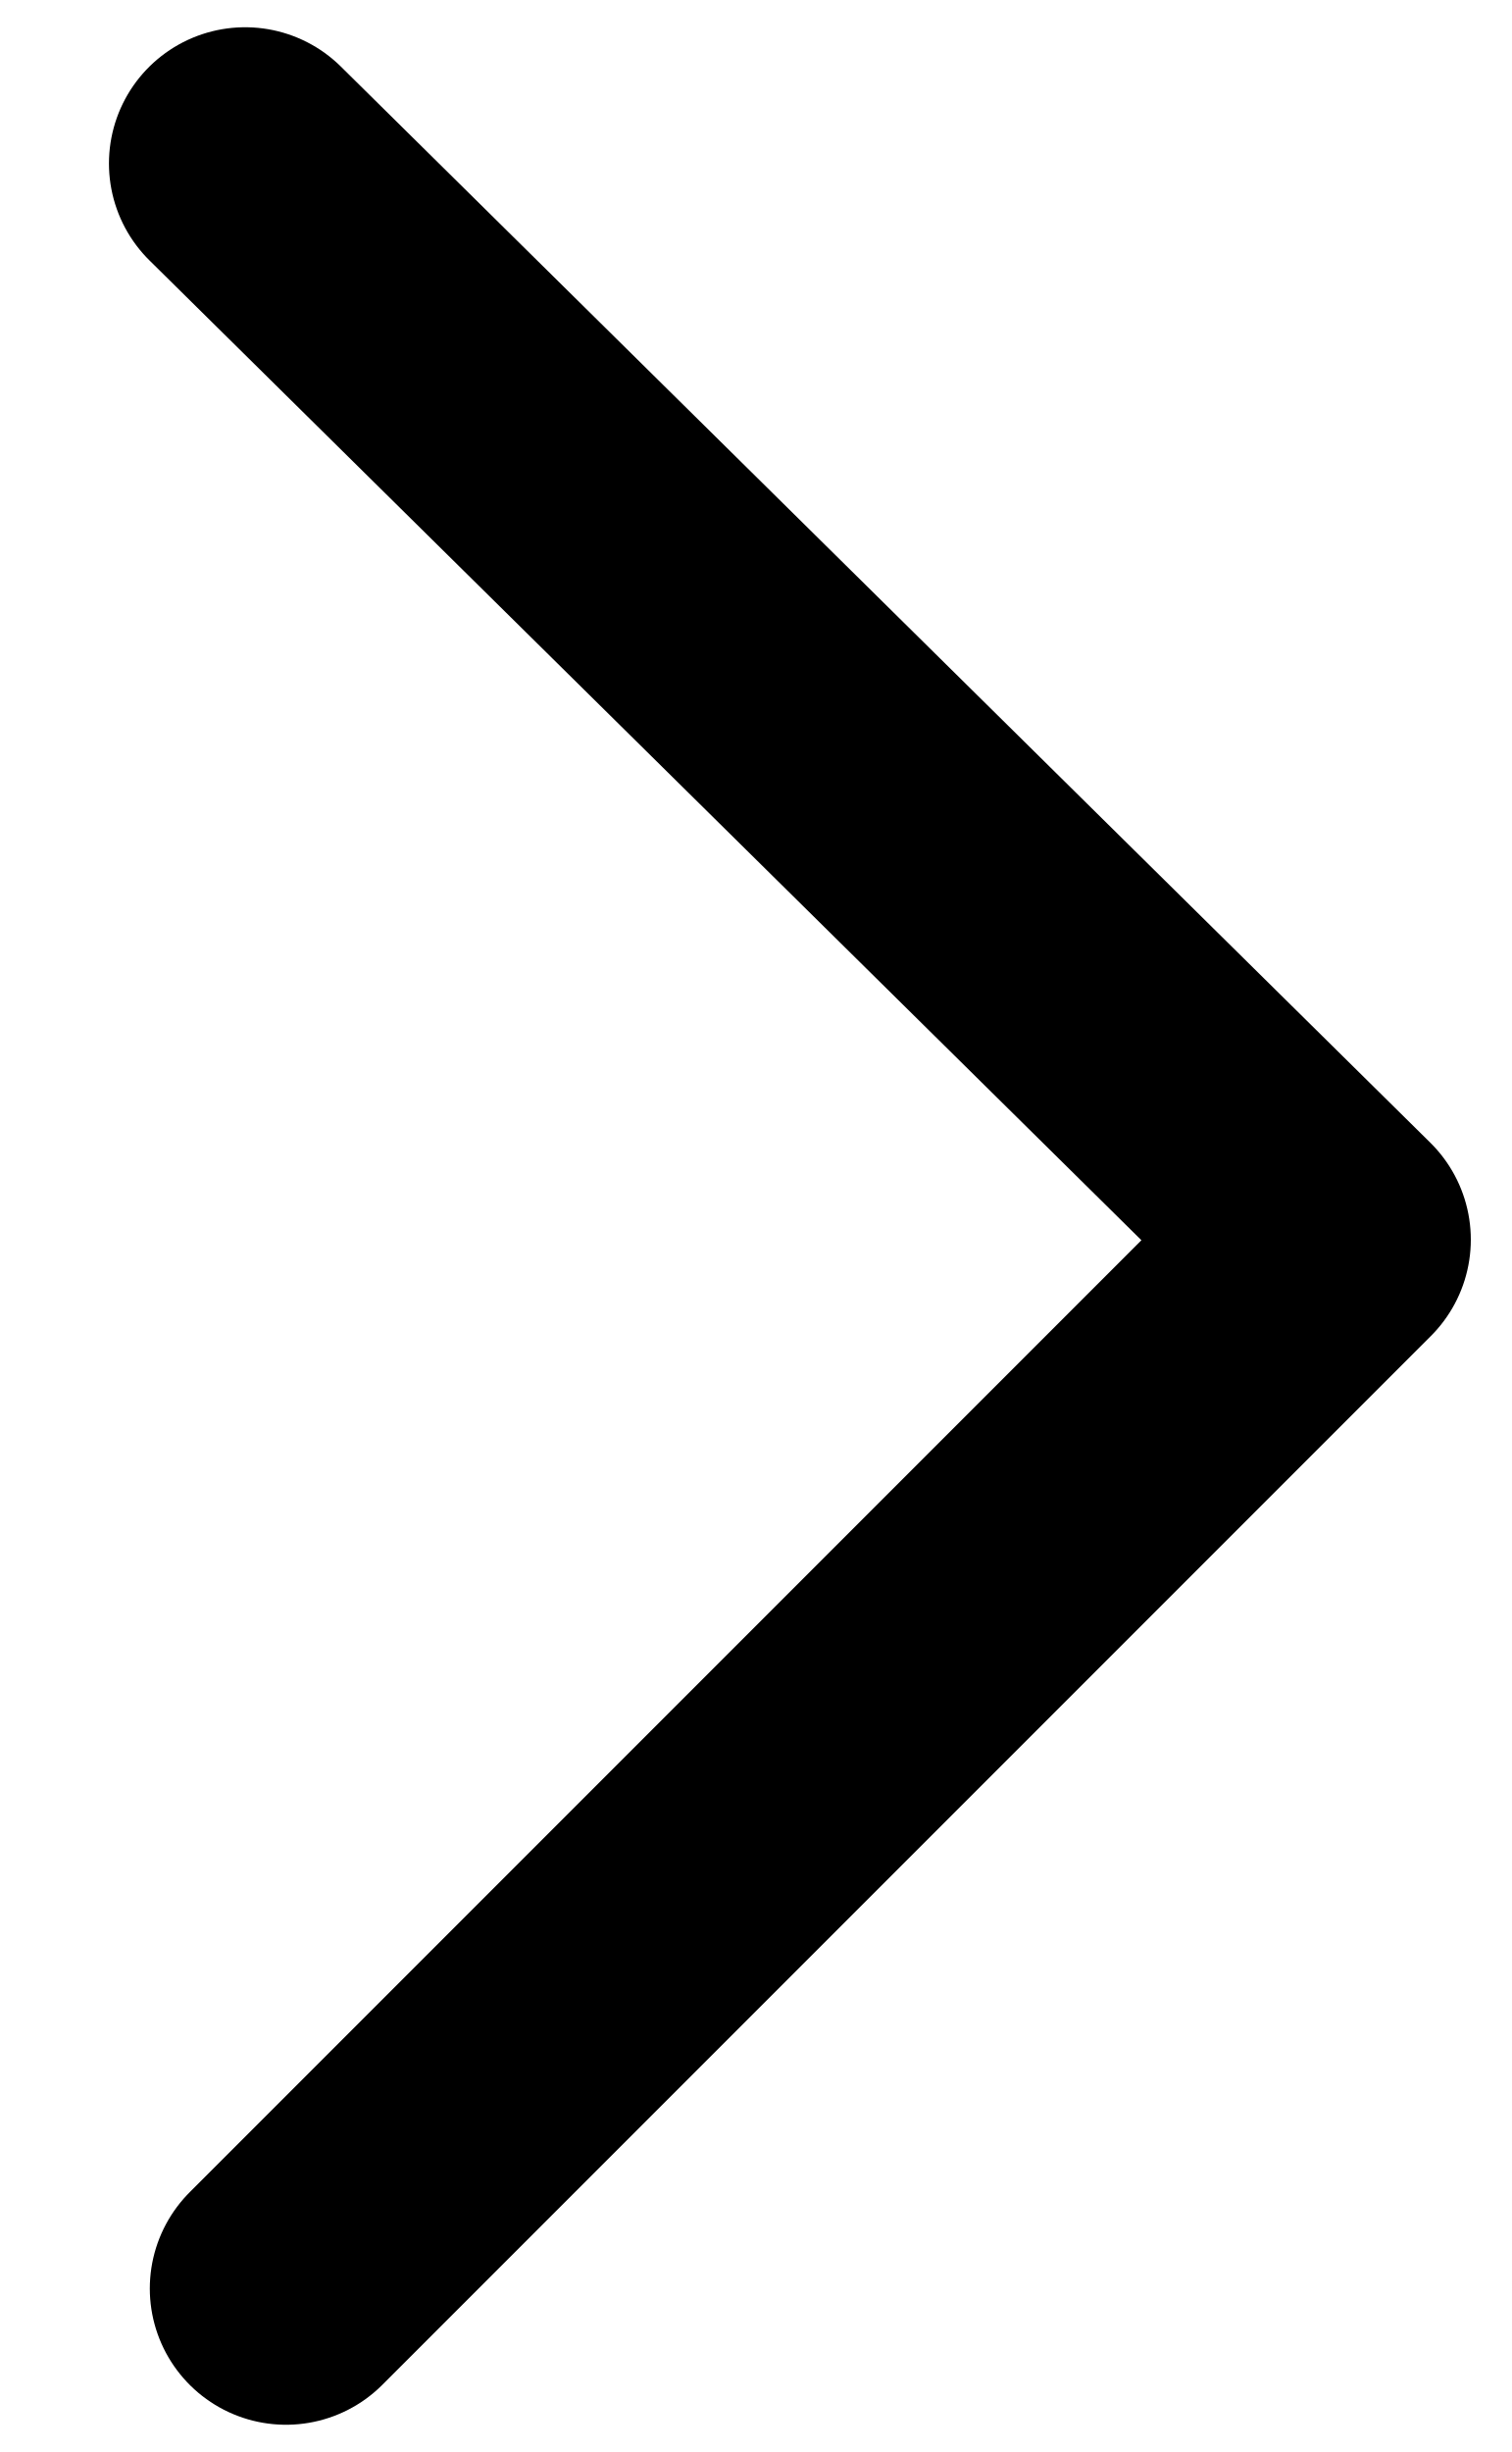
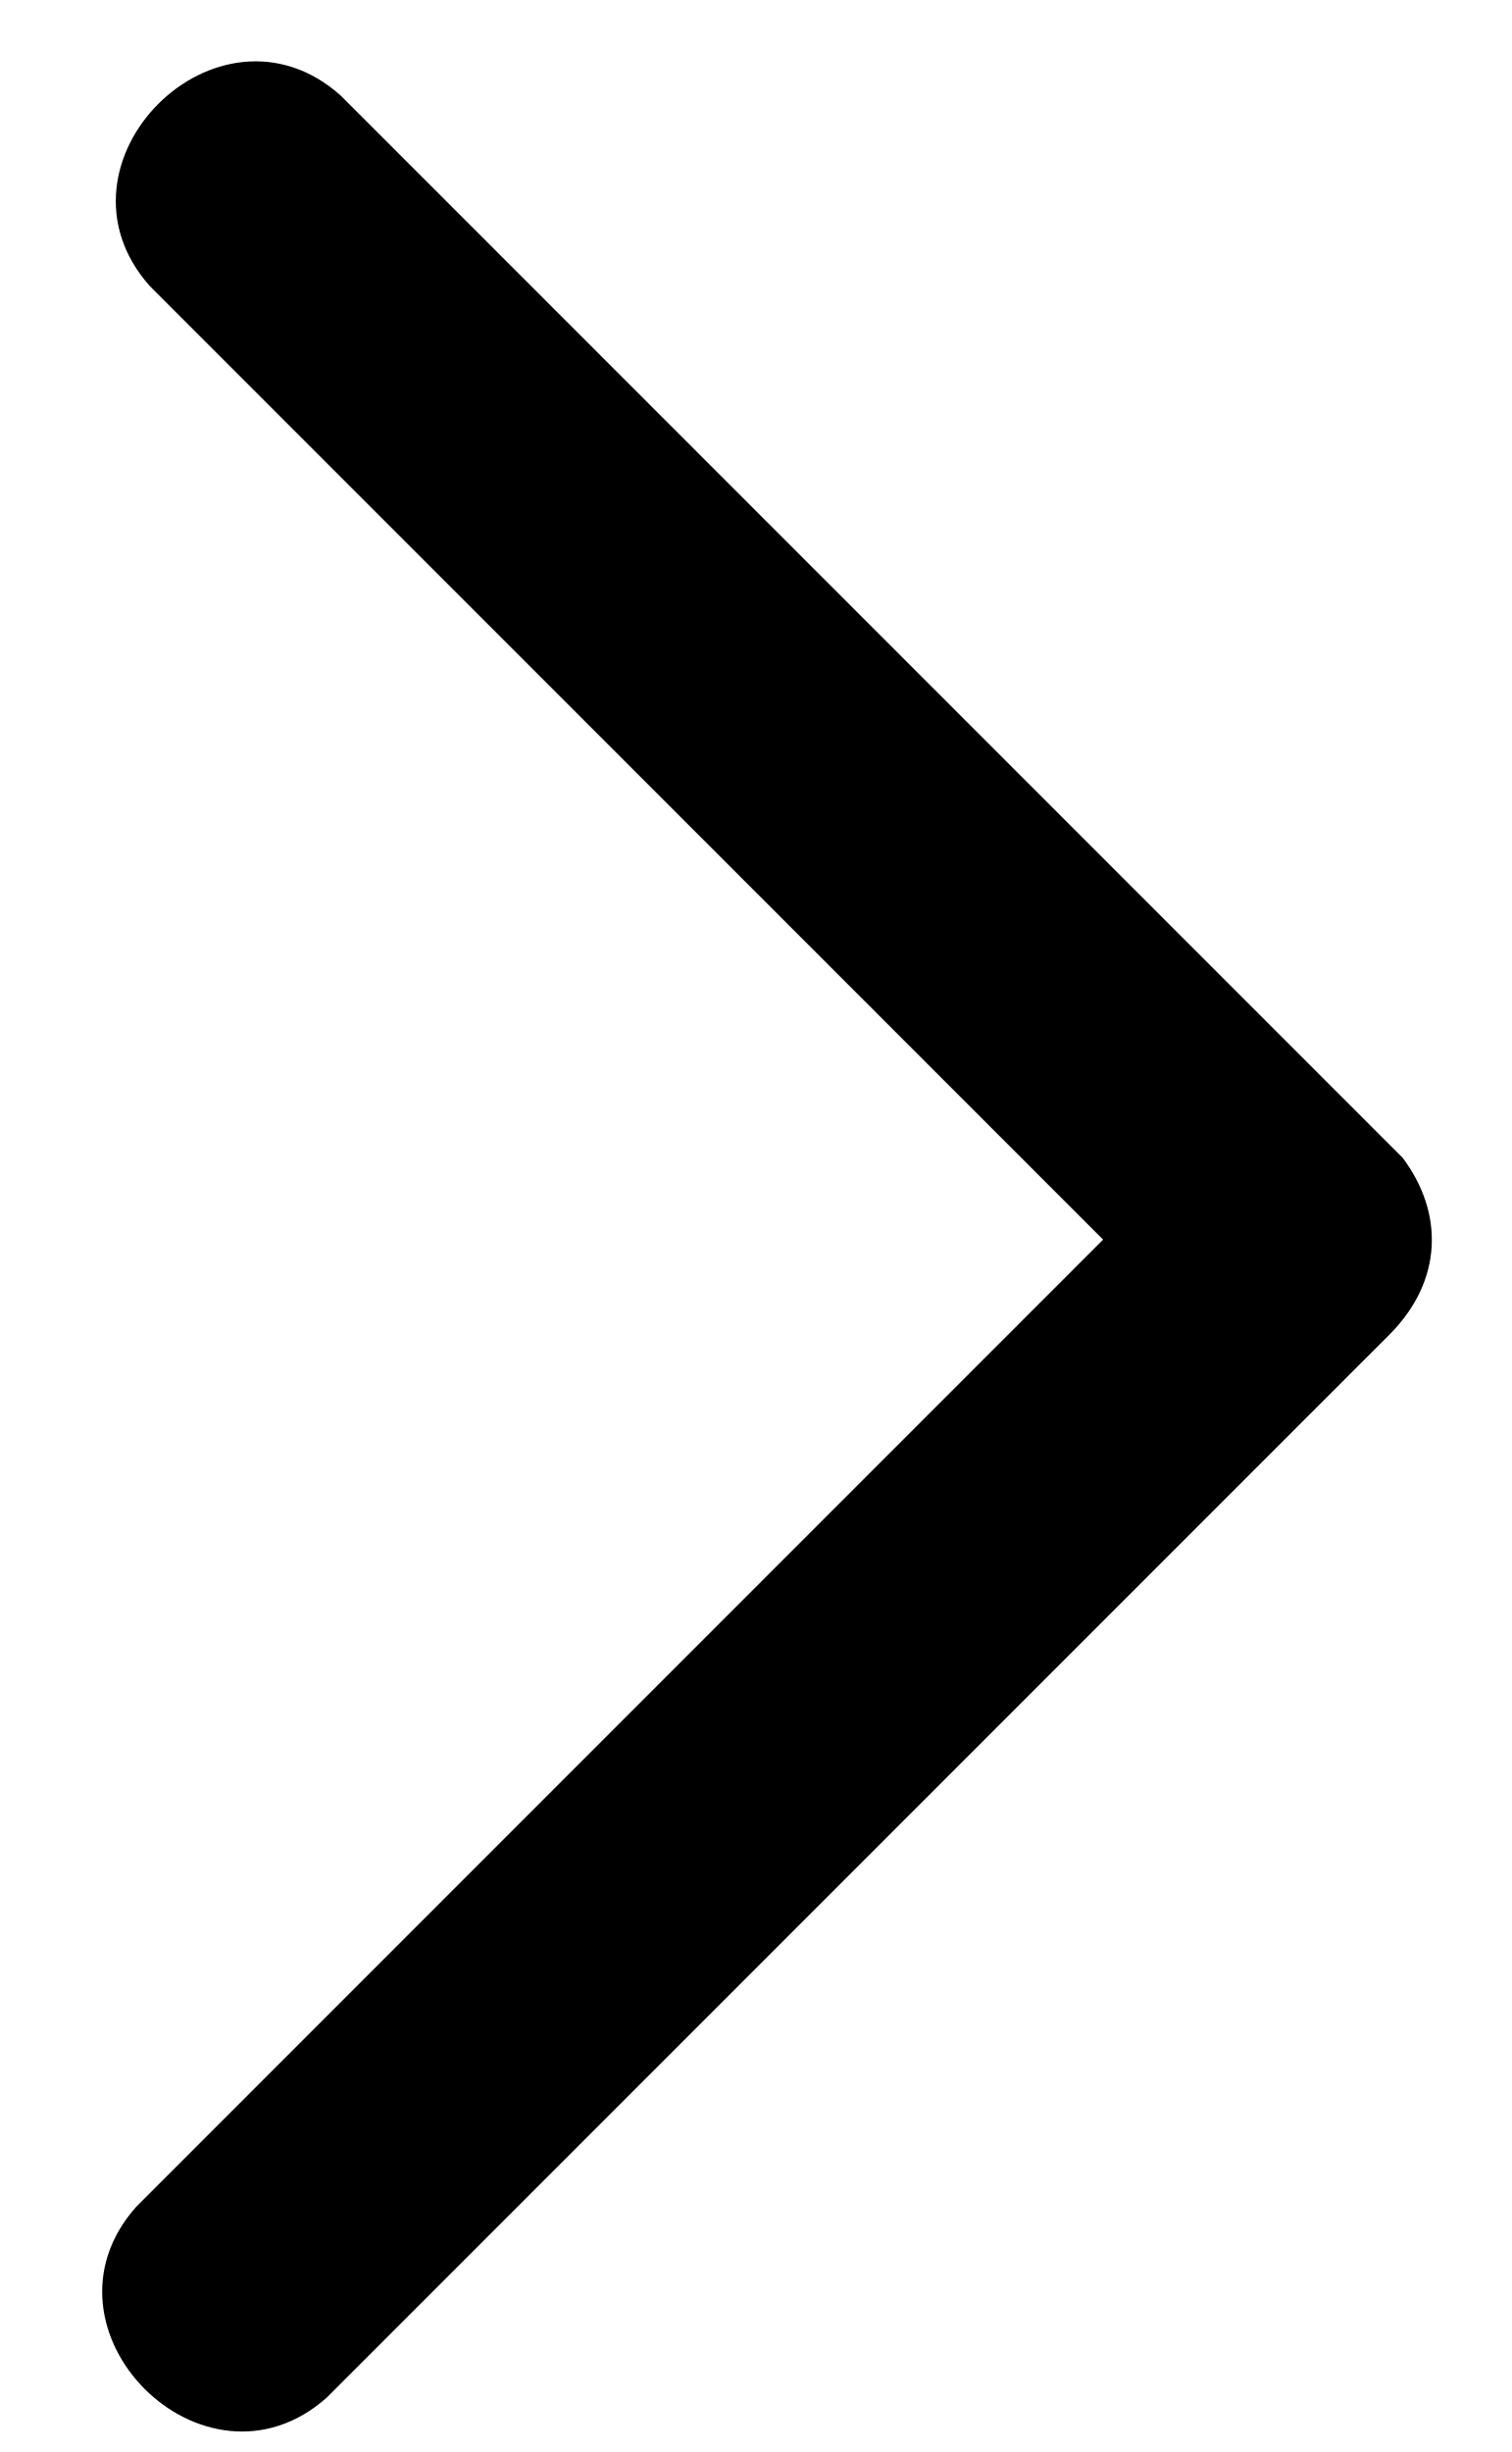
<svg xmlns="http://www.w3.org/2000/svg" version="1.1" id="Layer_1" x="0px" y="0px" viewBox="0 0 11.1 18" style="enable-background:new 0 0 11.1 18;" xml:space="preserve">
-   <style type="text/css">
- 	.st0{fill:none;stroke:#000000;stroke-width:2;stroke-linecap:round;stroke-linejoin:round;stroke-miterlimit:10;}
- </style>
-   <polyline class="st0" points="1.8,1.2 9.8,9.1 2.1,16.8 " />
+   <path d="M10.3,8.5L2.5,0.7C1.6-0.1,0.3,1.2,1.1,2.1l7,7l-7.1,7.1c-0.8,0.9,0.5,2.2,1.4,1.4l7.8-7.8C10.6,9.4,10.6,8.9,10.3,8.5z" />
</svg>
